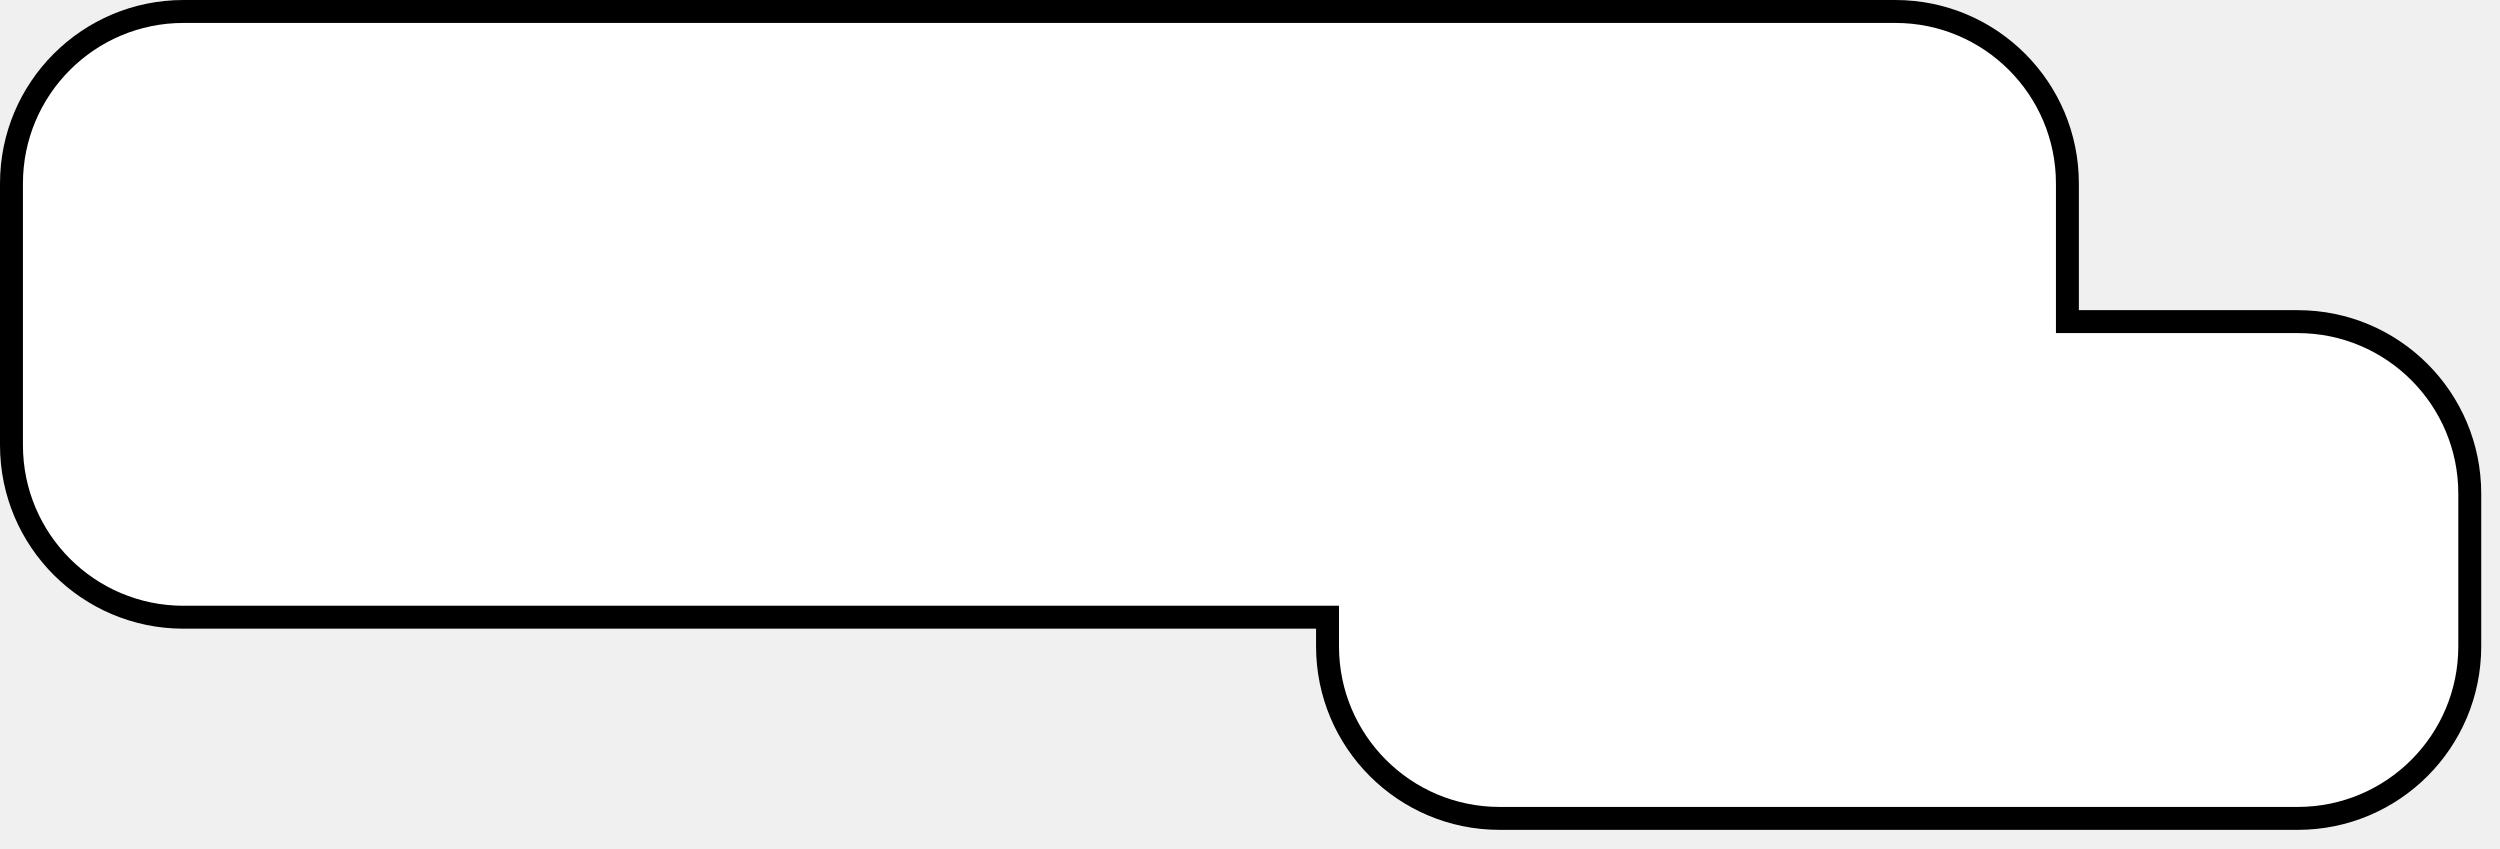
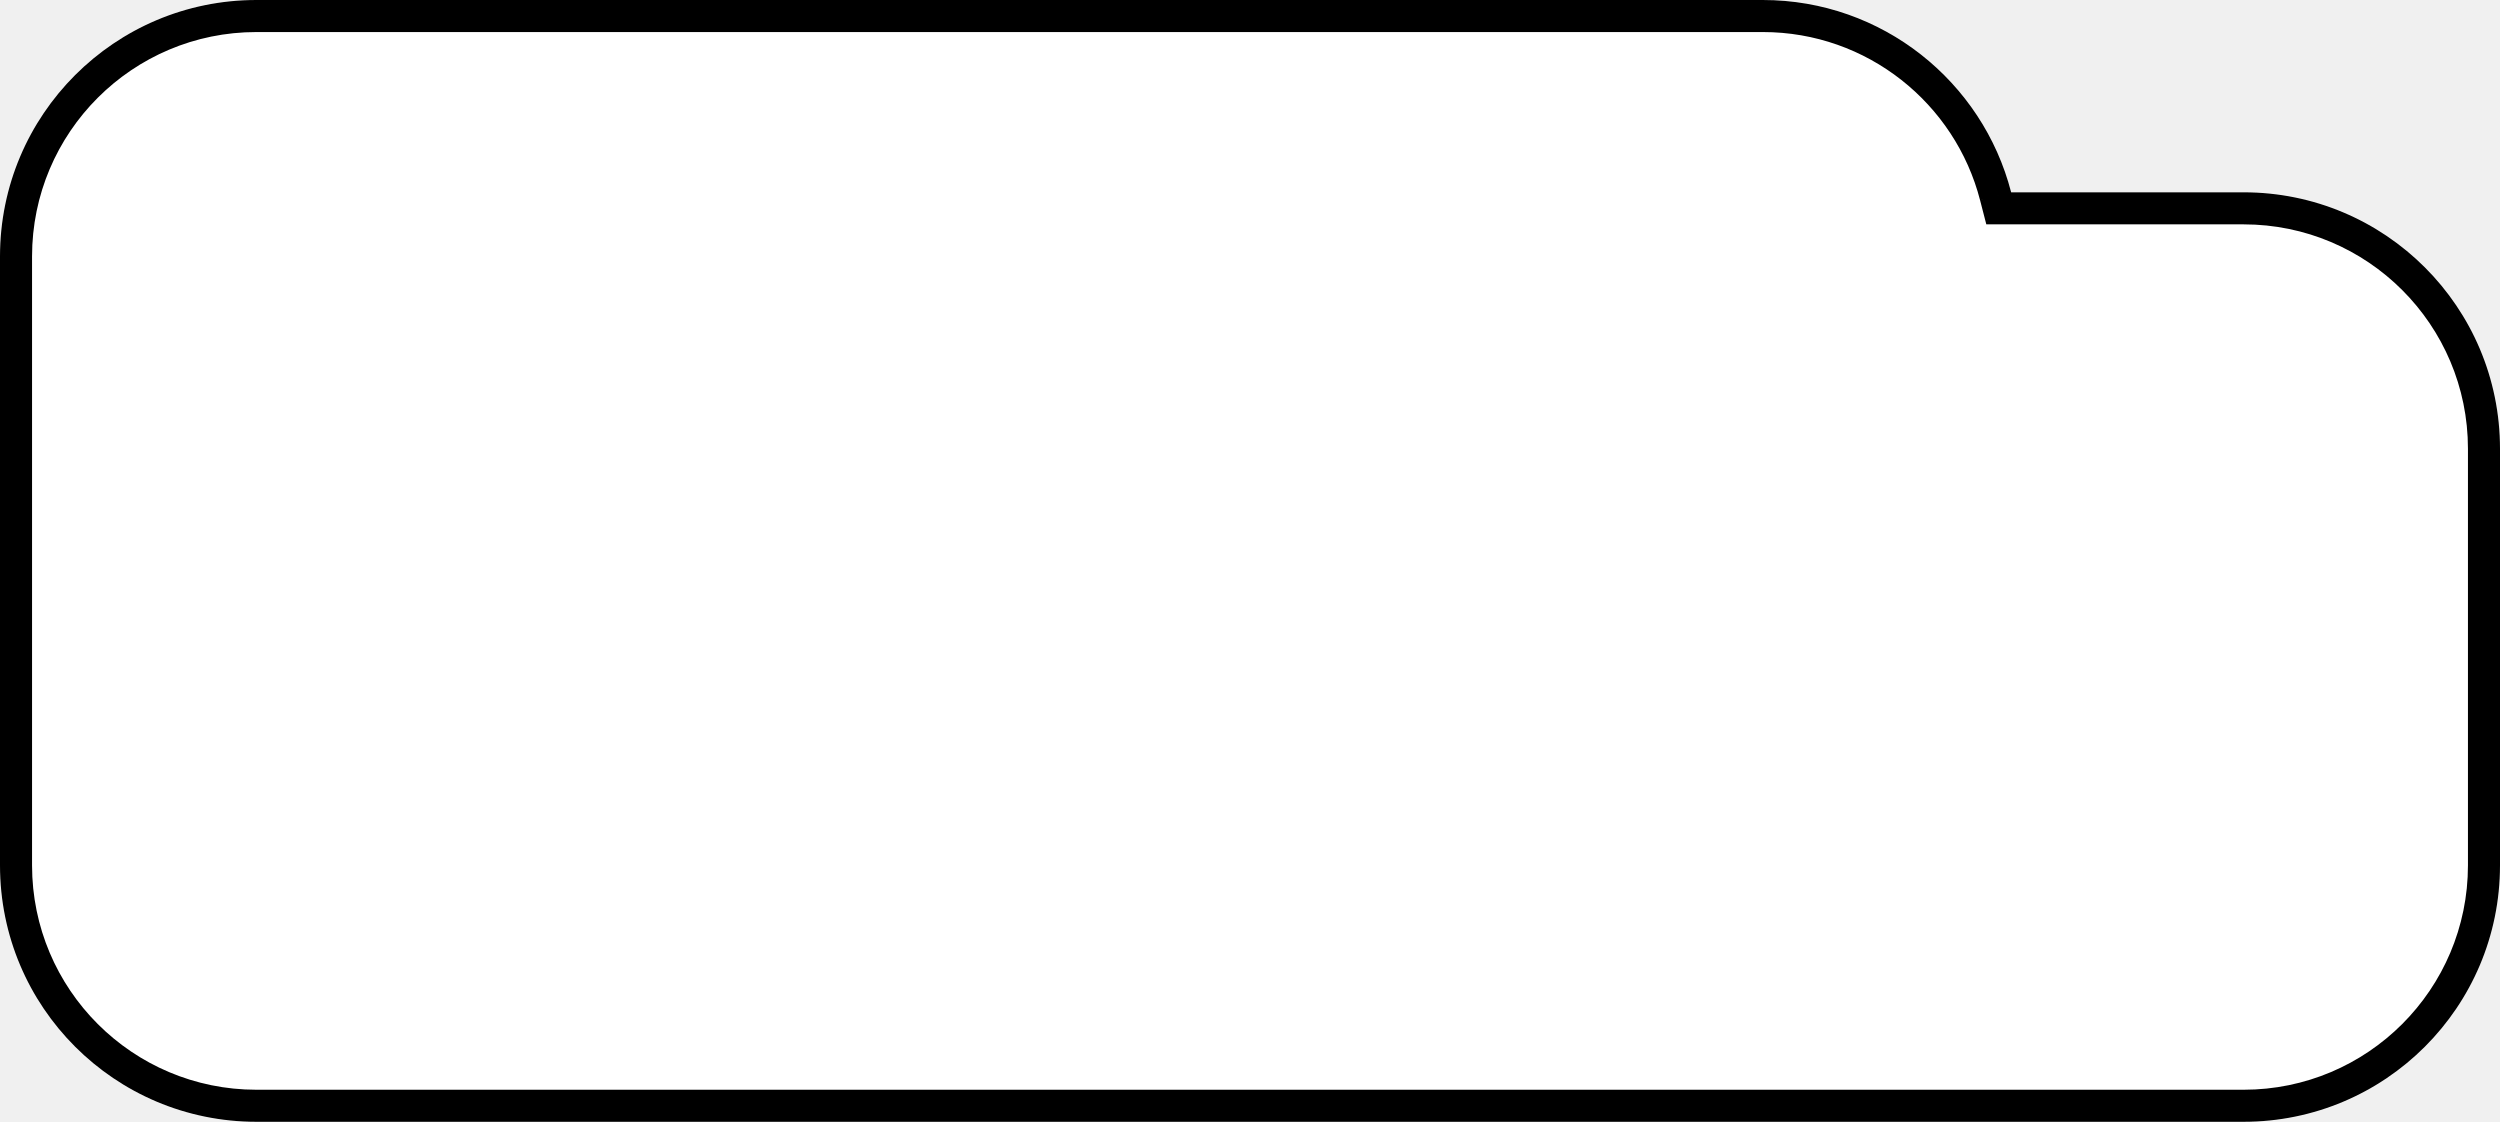
- <svg xmlns="http://www.w3.org/2000/svg" width="109" height="37" viewBox="0 0 109 37" fill="none">
-   <mask id="path-1-inside-1_3_38" fill="white">
-     <path fill-rule="evenodd" clip-rule="evenodd" d="M8 0C3.582 0 0 3.582 0 8V19.411C0 23.829 3.582 27.411 8 27.411H57.38V28.182C57.38 32.601 60.962 36.182 65.38 36.182H100.182C104.6 36.182 108.182 32.601 108.182 28.182V21.523C108.182 17.105 104.6 13.523 100.182 13.523H90.639V8C90.639 3.582 87.057 0 82.639 0H8Z" />
+ <svg xmlns="http://www.w3.org/2000/svg" width="78" height="35" viewBox="0 0 78 35" fill="none">
+   <mask id="path-1-inside-1_3_27" fill="white">
+     <path fill-rule="evenodd" clip-rule="evenodd" d="M8 0C3.582 0 0 3.582 0 8V27C0 31.418 3.582 35 8 35H22H55H70C74.418 35 78 31.418 78 27V14C78 9.582 74.418 6 70 6H62.748C61.86 2.55 58.728 0 55 0H8Z" />
  </mask>
-   <path fill-rule="evenodd" clip-rule="evenodd" d="M8 0C3.582 0 0 3.582 0 8V19.411C0 23.829 3.582 27.411 8 27.411H57.38V28.182C57.38 32.601 60.962 36.182 65.38 36.182H100.182C104.6 36.182 108.182 32.601 108.182 28.182V21.523C108.182 17.105 104.6 13.523 100.182 13.523H90.639V8C90.639 3.582 87.057 0 82.639 0H8Z" fill="white" />
-   <path d="M57.38 27.411H58.38V26.411H57.38V27.411ZM90.639 13.523H89.639V14.523H90.639V13.523ZM1 8C1 4.134 4.134 1 8 1V-1C3.029 -1 -1 3.029 -1 8H1ZM1 19.411V8H-1V19.411H1ZM8 26.411C4.134 26.411 1 23.277 1 19.411H-1C-1 24.381 3.029 28.411 8 28.411V26.411ZM57.38 26.411H8V28.411H57.38V26.411ZM58.38 28.182V27.411H56.38V28.182H58.38ZM65.38 35.182C61.514 35.182 58.38 32.048 58.38 28.182H56.38C56.38 33.153 60.41 37.182 65.38 37.182V35.182ZM100.182 35.182H65.38V37.182H100.182V35.182ZM107.182 28.182C107.182 32.048 104.048 35.182 100.182 35.182V37.182C105.152 37.182 109.182 33.153 109.182 28.182H107.182ZM107.182 21.523V28.182H109.182V21.523H107.182ZM100.182 14.523C104.048 14.523 107.182 17.657 107.182 21.523H109.182C109.182 16.552 105.152 12.523 100.182 12.523V14.523ZM90.639 14.523H100.182V12.523H90.639V14.523ZM89.639 8V13.523H91.639V8H89.639ZM82.639 1C86.505 1 89.639 4.134 89.639 8H91.639C91.639 3.029 87.609 -1 82.639 -1V1ZM8 1H82.639V-1H8V1Z" fill="black" mask="url(#path-1-inside-1_3_38)" />
+   <path fill-rule="evenodd" clip-rule="evenodd" d="M8 0C3.582 0 0 3.582 0 8V27C0 31.418 3.582 35 8 35H22H55H70C74.418 35 78 31.418 78 27V14C78 9.582 74.418 6 70 6H62.748C61.86 2.55 58.728 0 55 0H8Z" fill="white" />
+   <path d="M62.748 6L61.779 6.249L61.973 7H62.748V6ZM1 8C1 4.134 4.134 1 8 1V-1C3.029 -1 -1 3.029 -1 8H1ZM1 27V8H-1V27H1ZM8 34C4.134 34 1 30.866 1 27H-1C-1 31.971 3.029 36 8 36V34ZM22 34H8V36H22V34ZM55 34H22V36H55V34ZM70 34H55V36H70V34ZM77 27C77 30.866 73.866 34 70 34V36C74.971 36 79 31.971 79 27H77ZM77 14V27H79V14H77ZM70 7C73.866 7 77 10.134 77 14H79C79 9.029 74.971 5 70 5V7ZM62.748 7H70V5H62.748V7ZM55 1C58.26 1 61.002 3.23 61.779 6.249L63.716 5.751C62.717 1.869 59.195 -1 55 -1V1ZM8 1H55V-1H8V1Z" fill="black" mask="url(#path-1-inside-1_3_27)" />
</svg>
